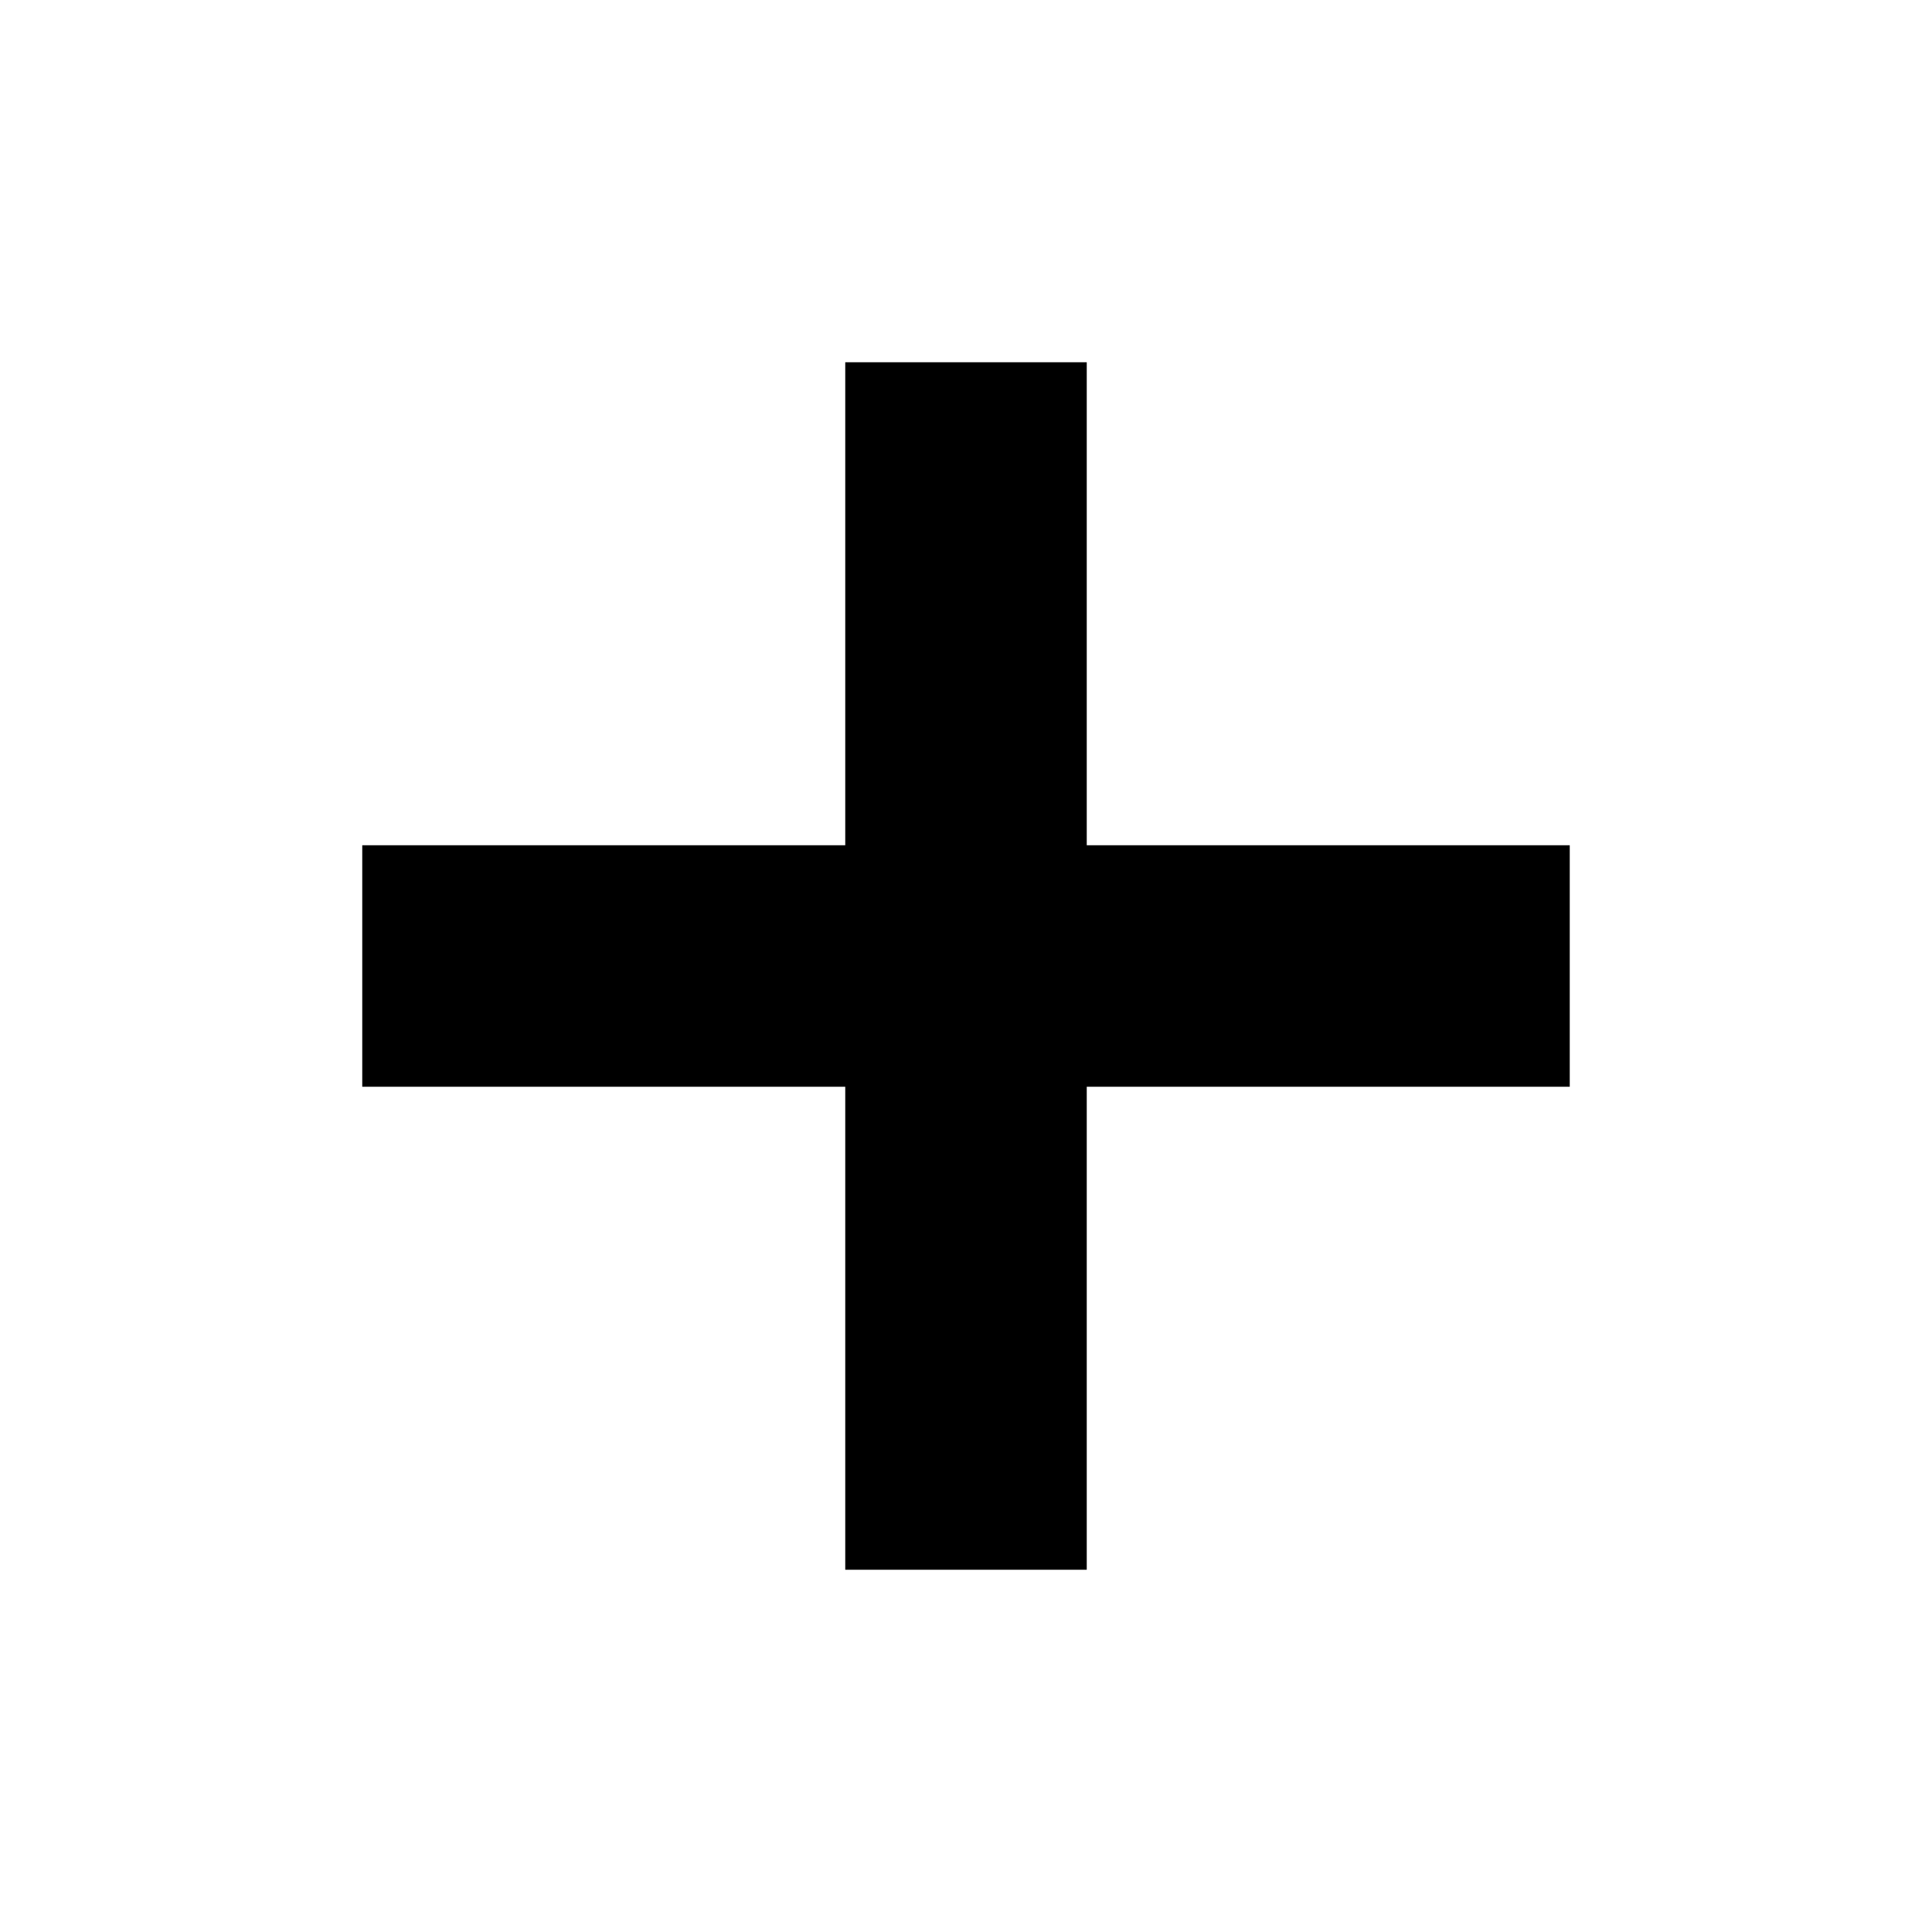
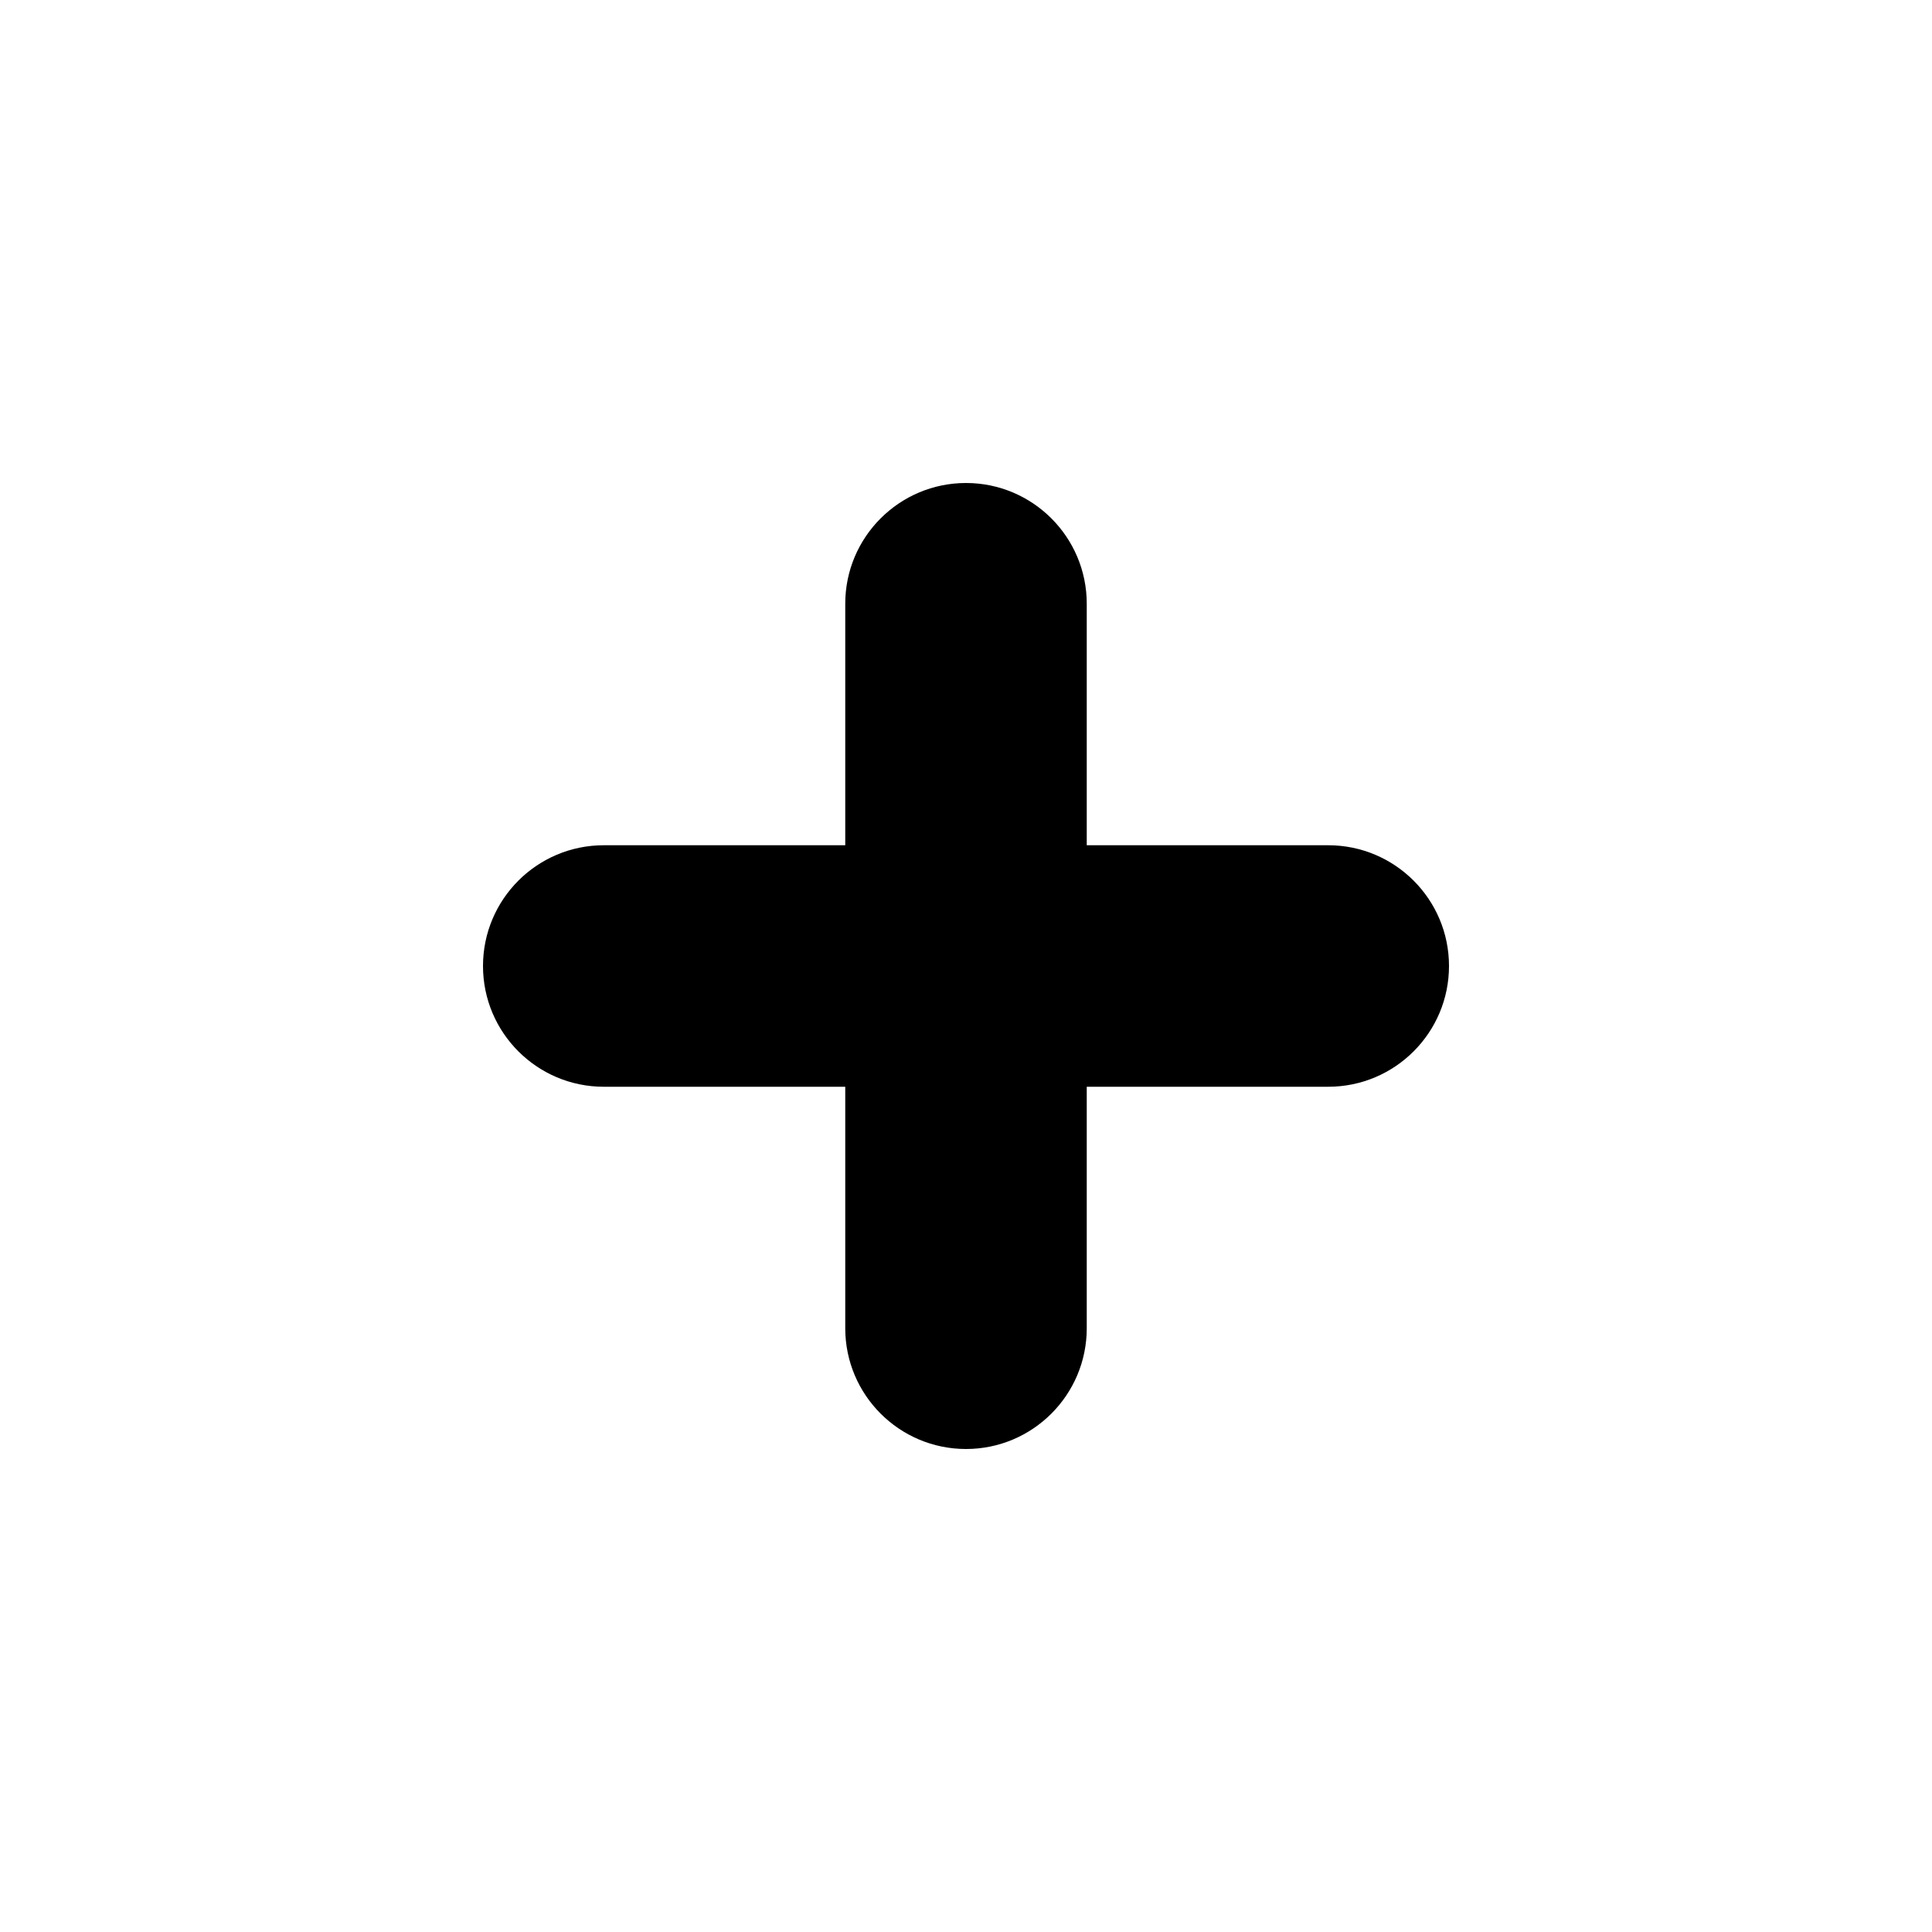
- <svg xmlns="http://www.w3.org/2000/svg" width="16px" height="16px" viewBox="0 0 16 16" version="1.1">
-   <g id="Plus-Copy" stroke="none" stroke-width="1" fill="none" fill-rule="evenodd">
-     <path d="M9,7 L13,7 L13,9 L9,9 L9,13 L7,13 L7,9 L3,9 L3,7 L7,7 L7,3 L9,3 L9,7 Z" id="Combined-Shape" fill="#000000" />
-   </g>
+ <svg xmlns="http://www.w3.org/2000/svg" width="16" height="16" viewBox="0 0 16 16" fill="none">
+   <path fill-rule="evenodd" clip-rule="evenodd" d="M8 4C7.448 4 7 4.448 7 5V7H5C4.448 7 4 7.448 4 8C4 8.552 4.448 9 5 9H7V11C7 11.552 7.448 12 8 12C8.552 12 9 11.552 9 11V9H11C11.552 9 12 8.552 12 8C12 7.448 11.552 7 11 7H9V5C9 4.448 8.552 4 8 4Z" fill="#000000" />
</svg>
